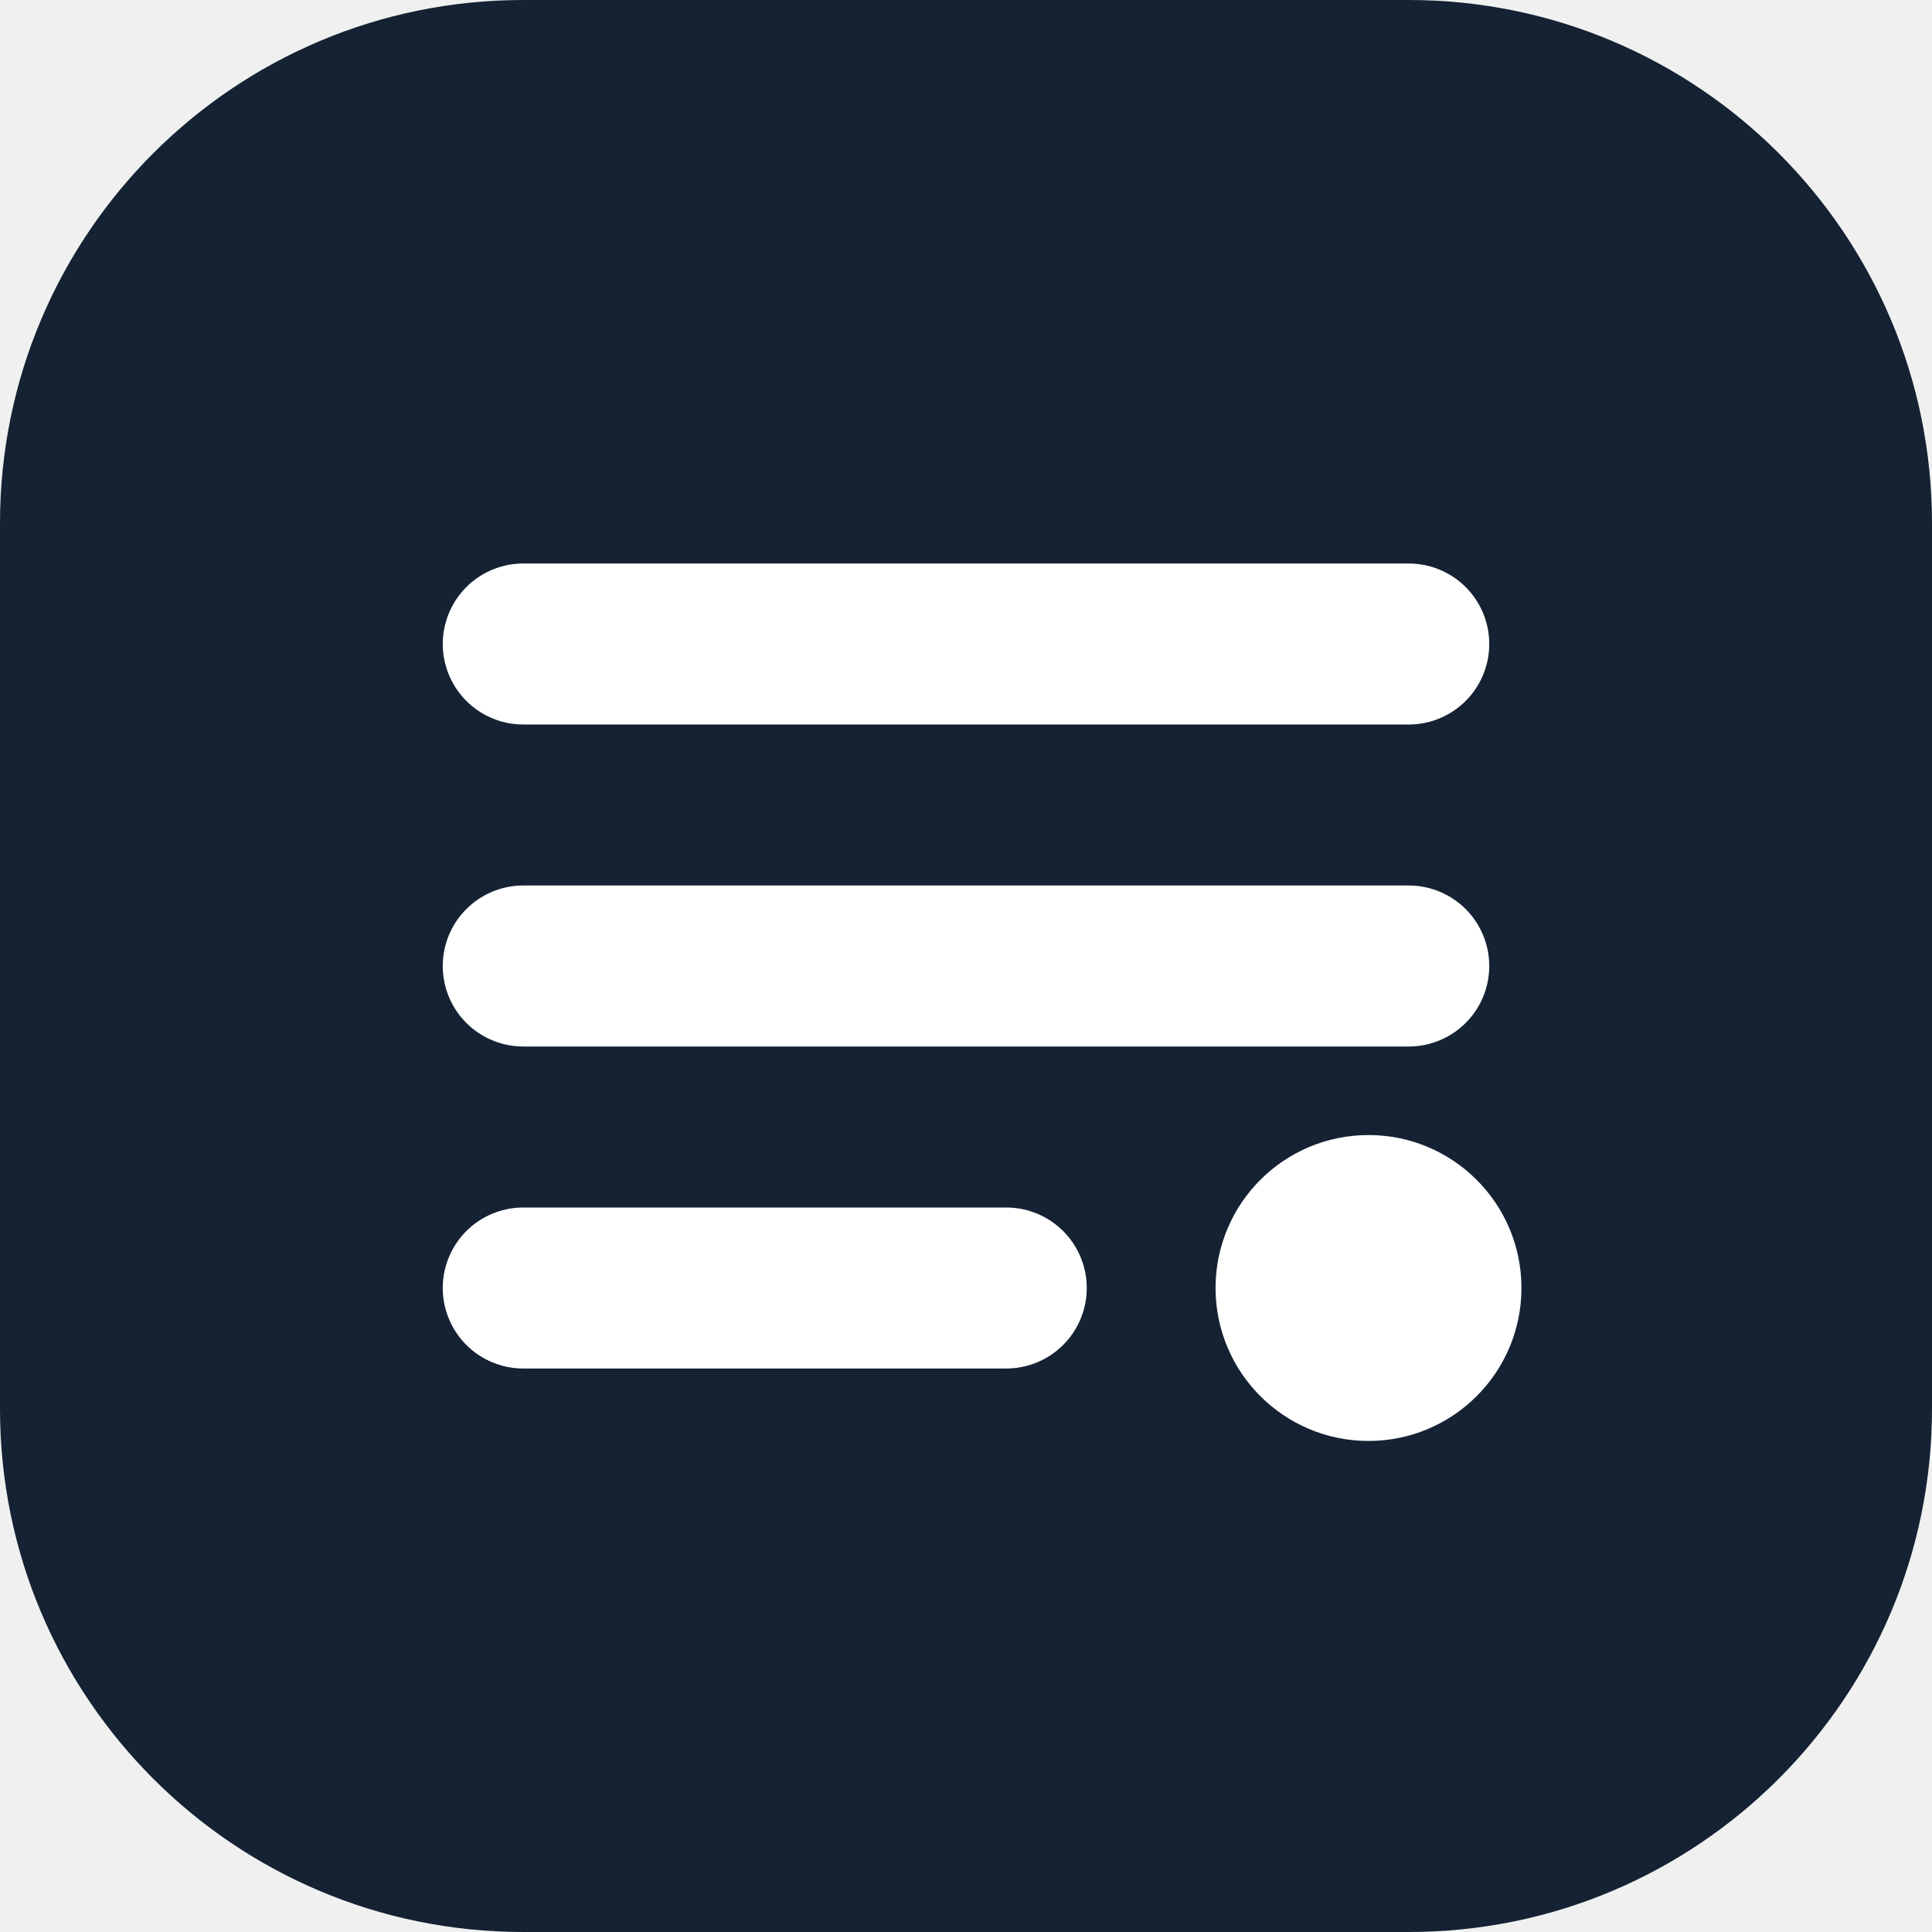
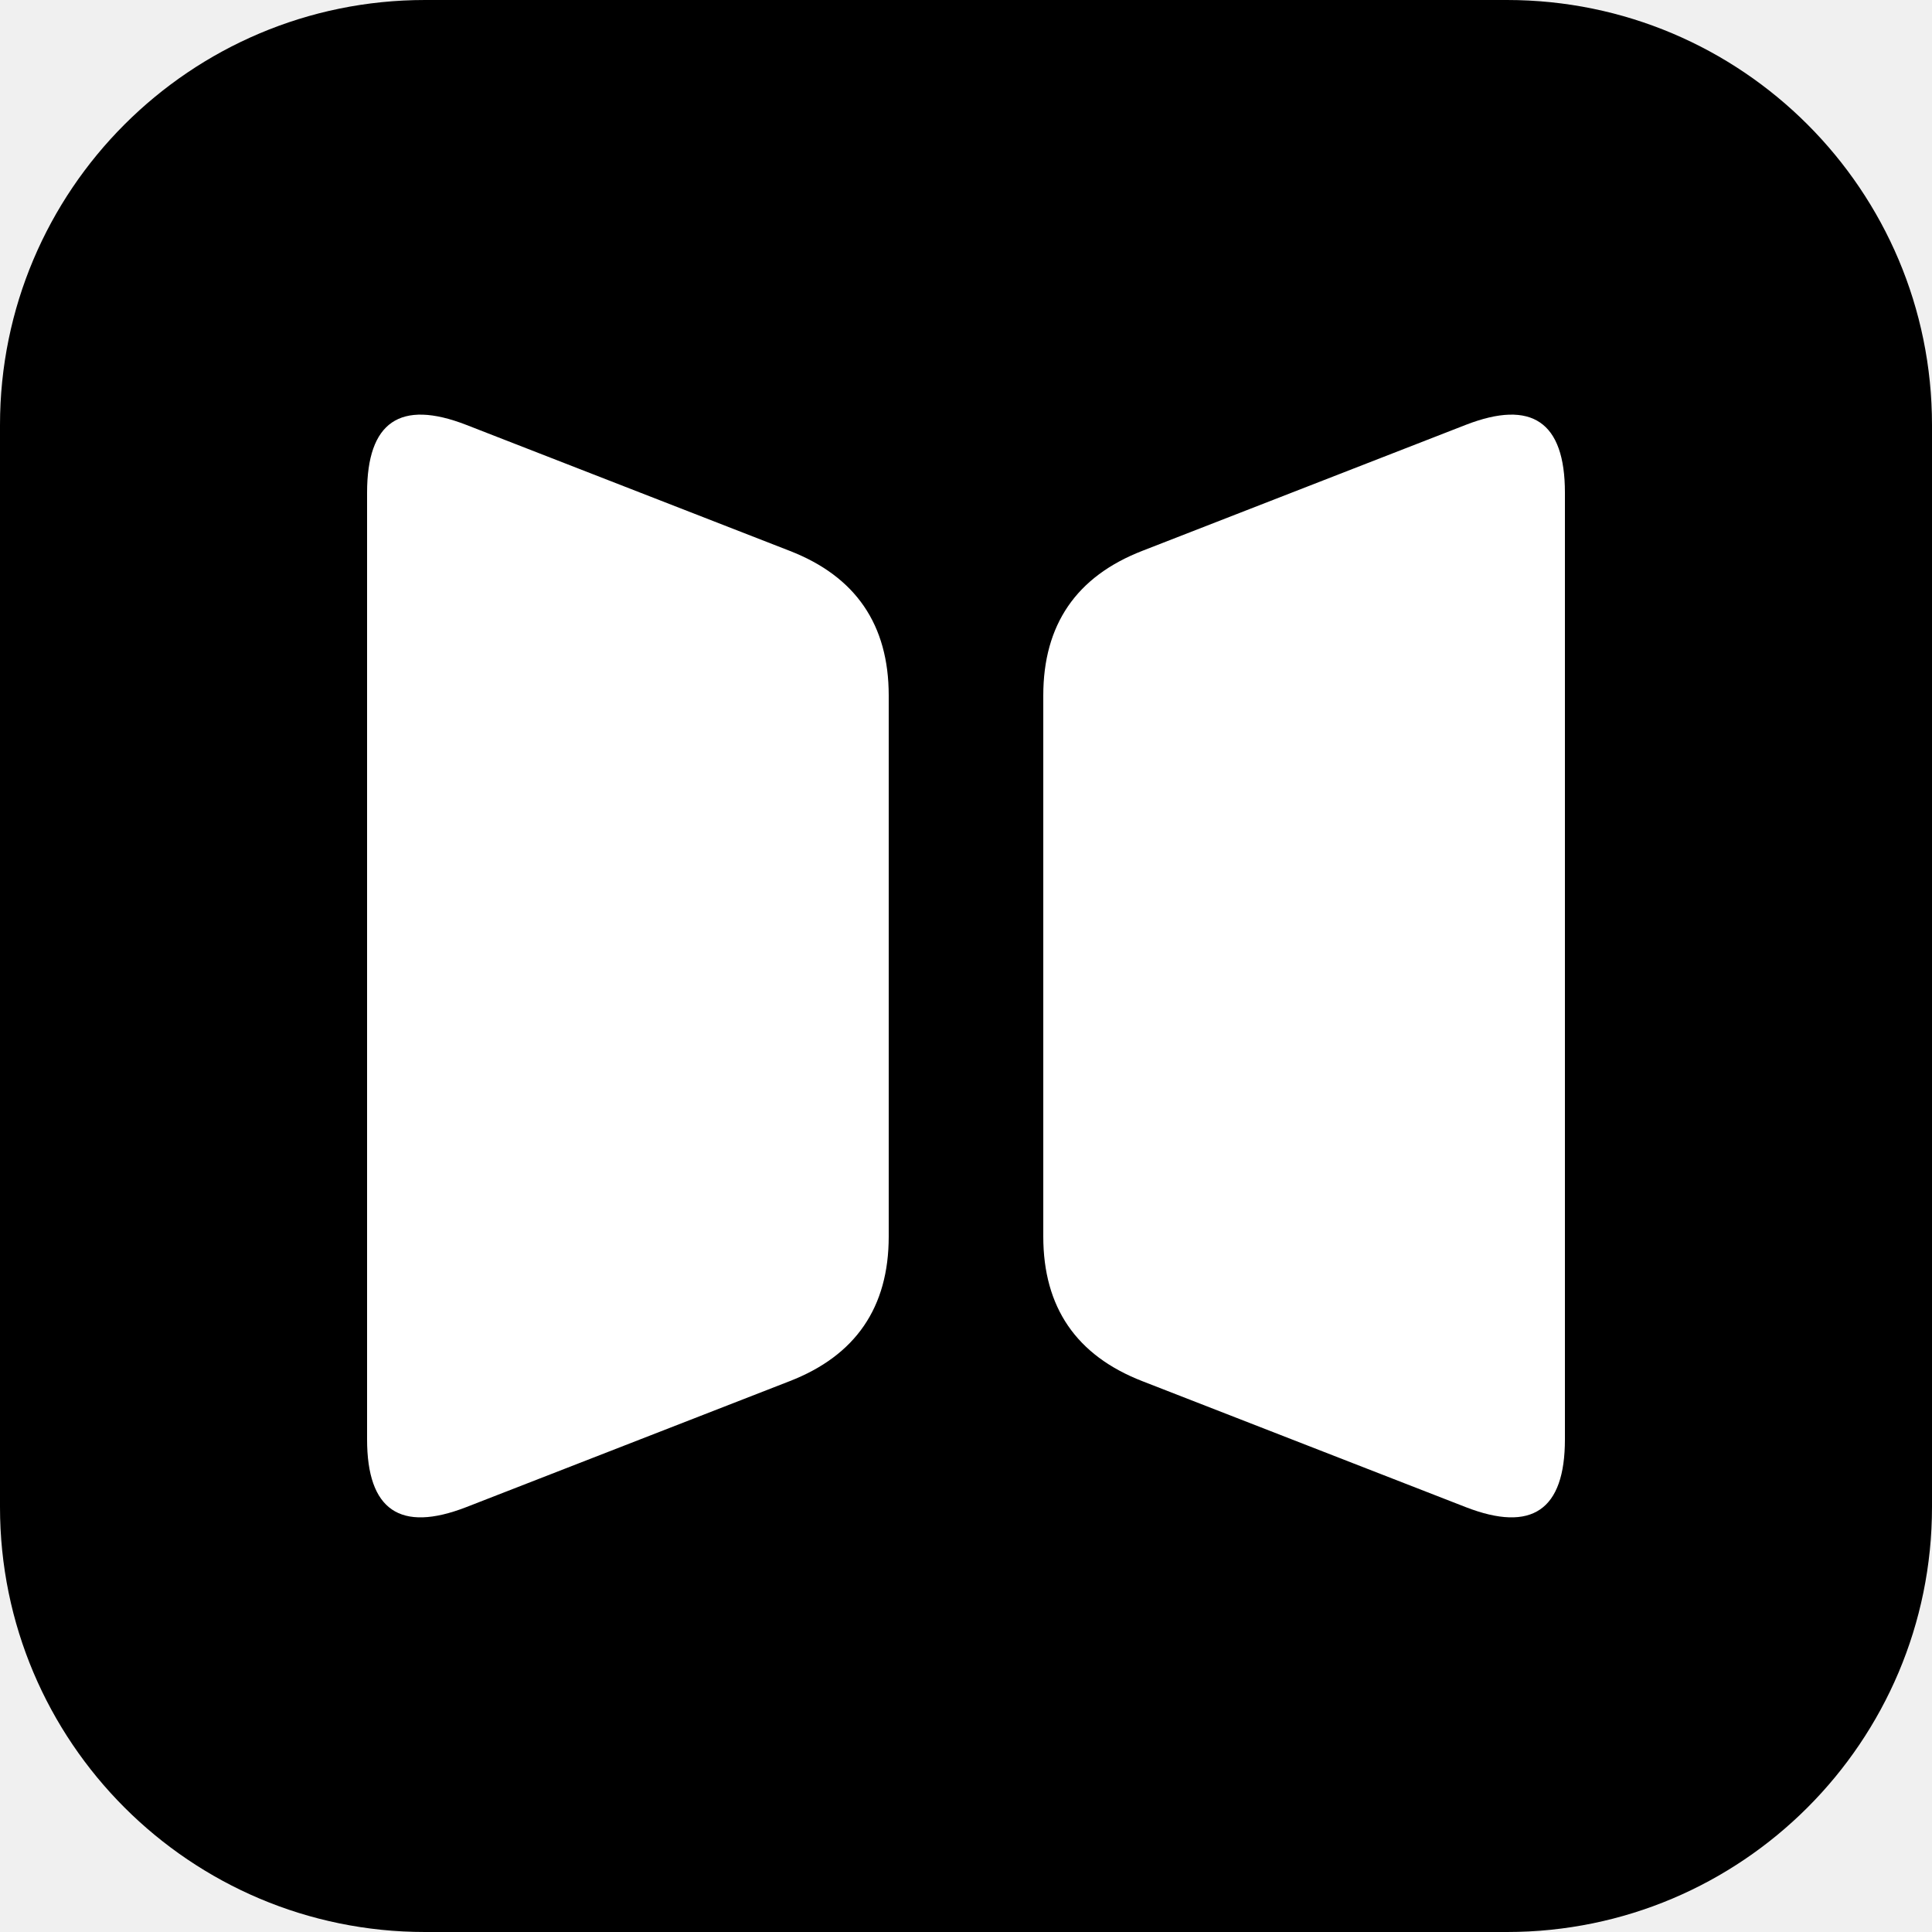
- <svg xmlns="http://www.w3.org/2000/svg" viewBox="0 0 24 24">
-   <rect width="24" height="24" rx="6.5" fill="#142233" />
-   <path d="M6.5 8h11M6.5 12h11M6.5 16h6" stroke="#ffffff" stroke-width="2" stroke-linecap="round" />
-   <circle cx="17" cy="16" r="1.9" fill="#ffffff" />
+ <svg xmlns="http://www.w3.org/2000/svg" width="100" height="100" viewBox="0 0 100 100" role="img" aria-label="Debrief logo mark">
+   <rect width="100" height="100" rx="22" fill="#000000" />
+   <path d="M24.13 21.99 L40.87 28.51 Q46.00 30.50 46.00 36.00 L46.00 64.00 Q46.00 69.50 40.87 71.49 L24.13 78.01 Q19.00 80.00 19.00 74.50 L19.00 25.50 Q19.00 20.00 24.13 21.99 Z" fill="#FFFFFF" />
+   <path d="M59.13 28.51 L75.87 21.99 Q81.00 20.00 81.00 25.50 L81.00 74.50 Q81.00 80.00 75.87 78.01 L59.13 71.49 Q54.00 69.50 54.00 64.00 L54.00 36.00 Q54.00 30.50 59.13 28.51 Z" fill="#FFFFFF" />
</svg>
